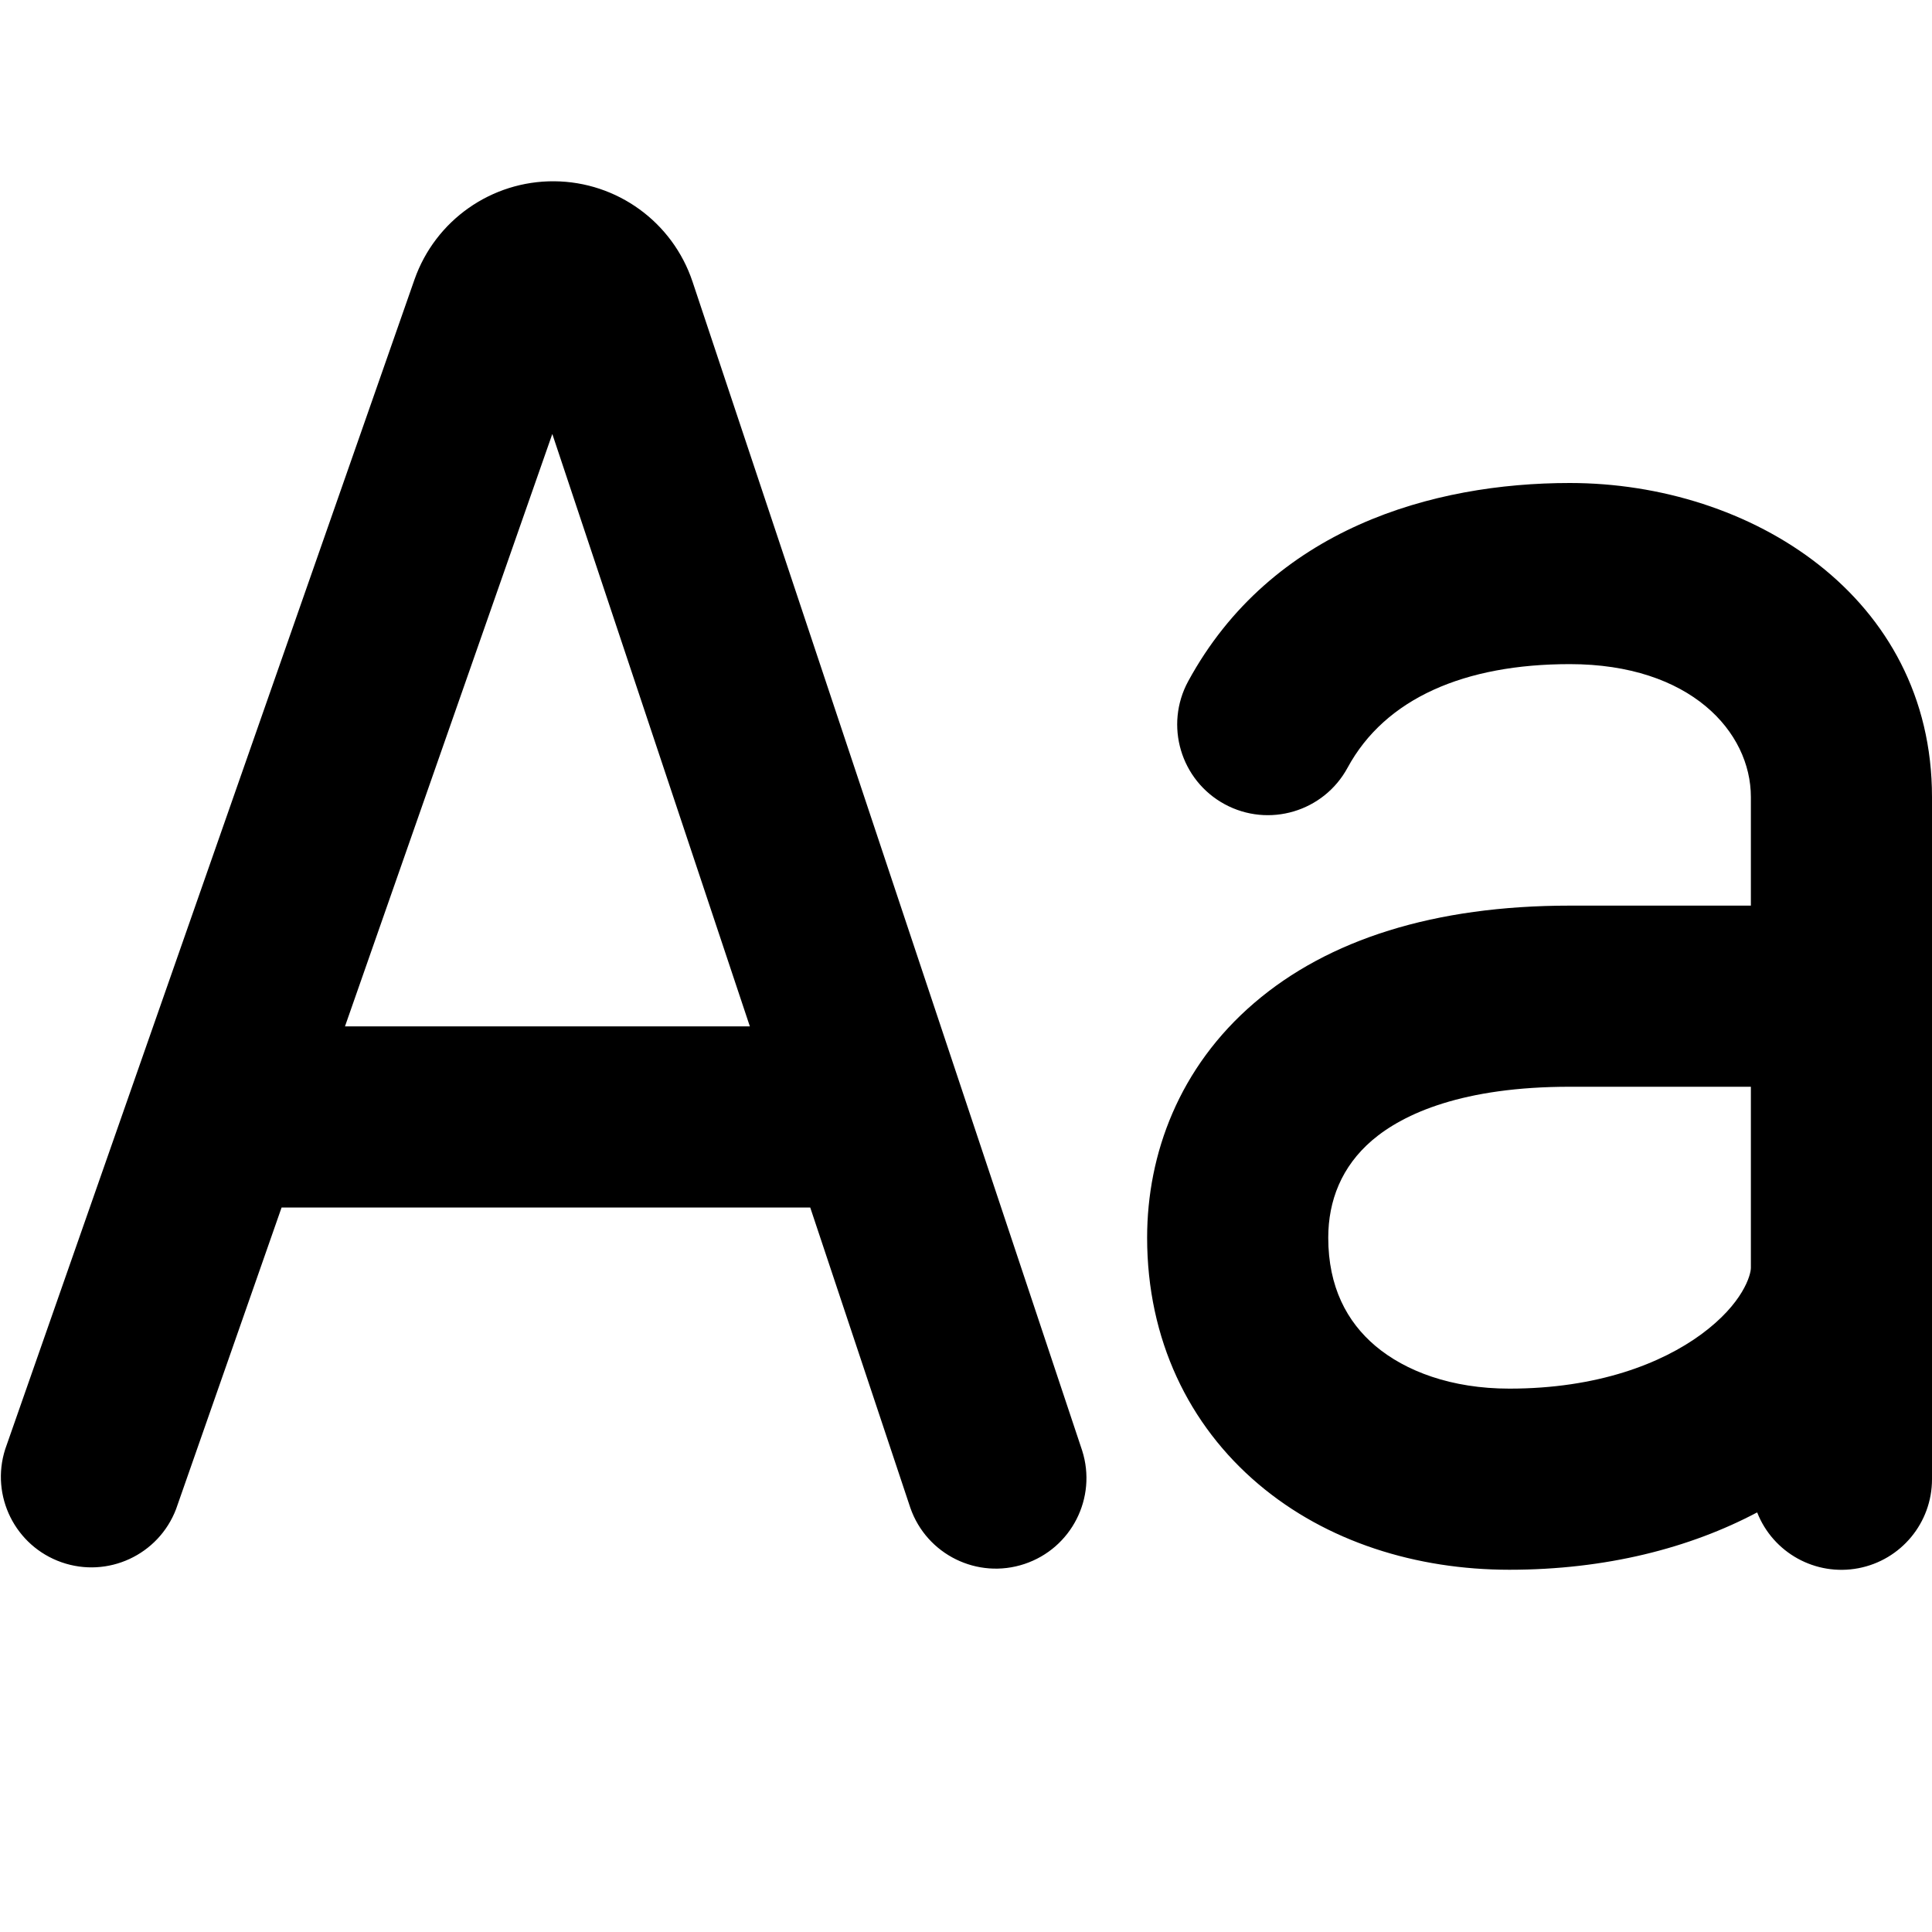
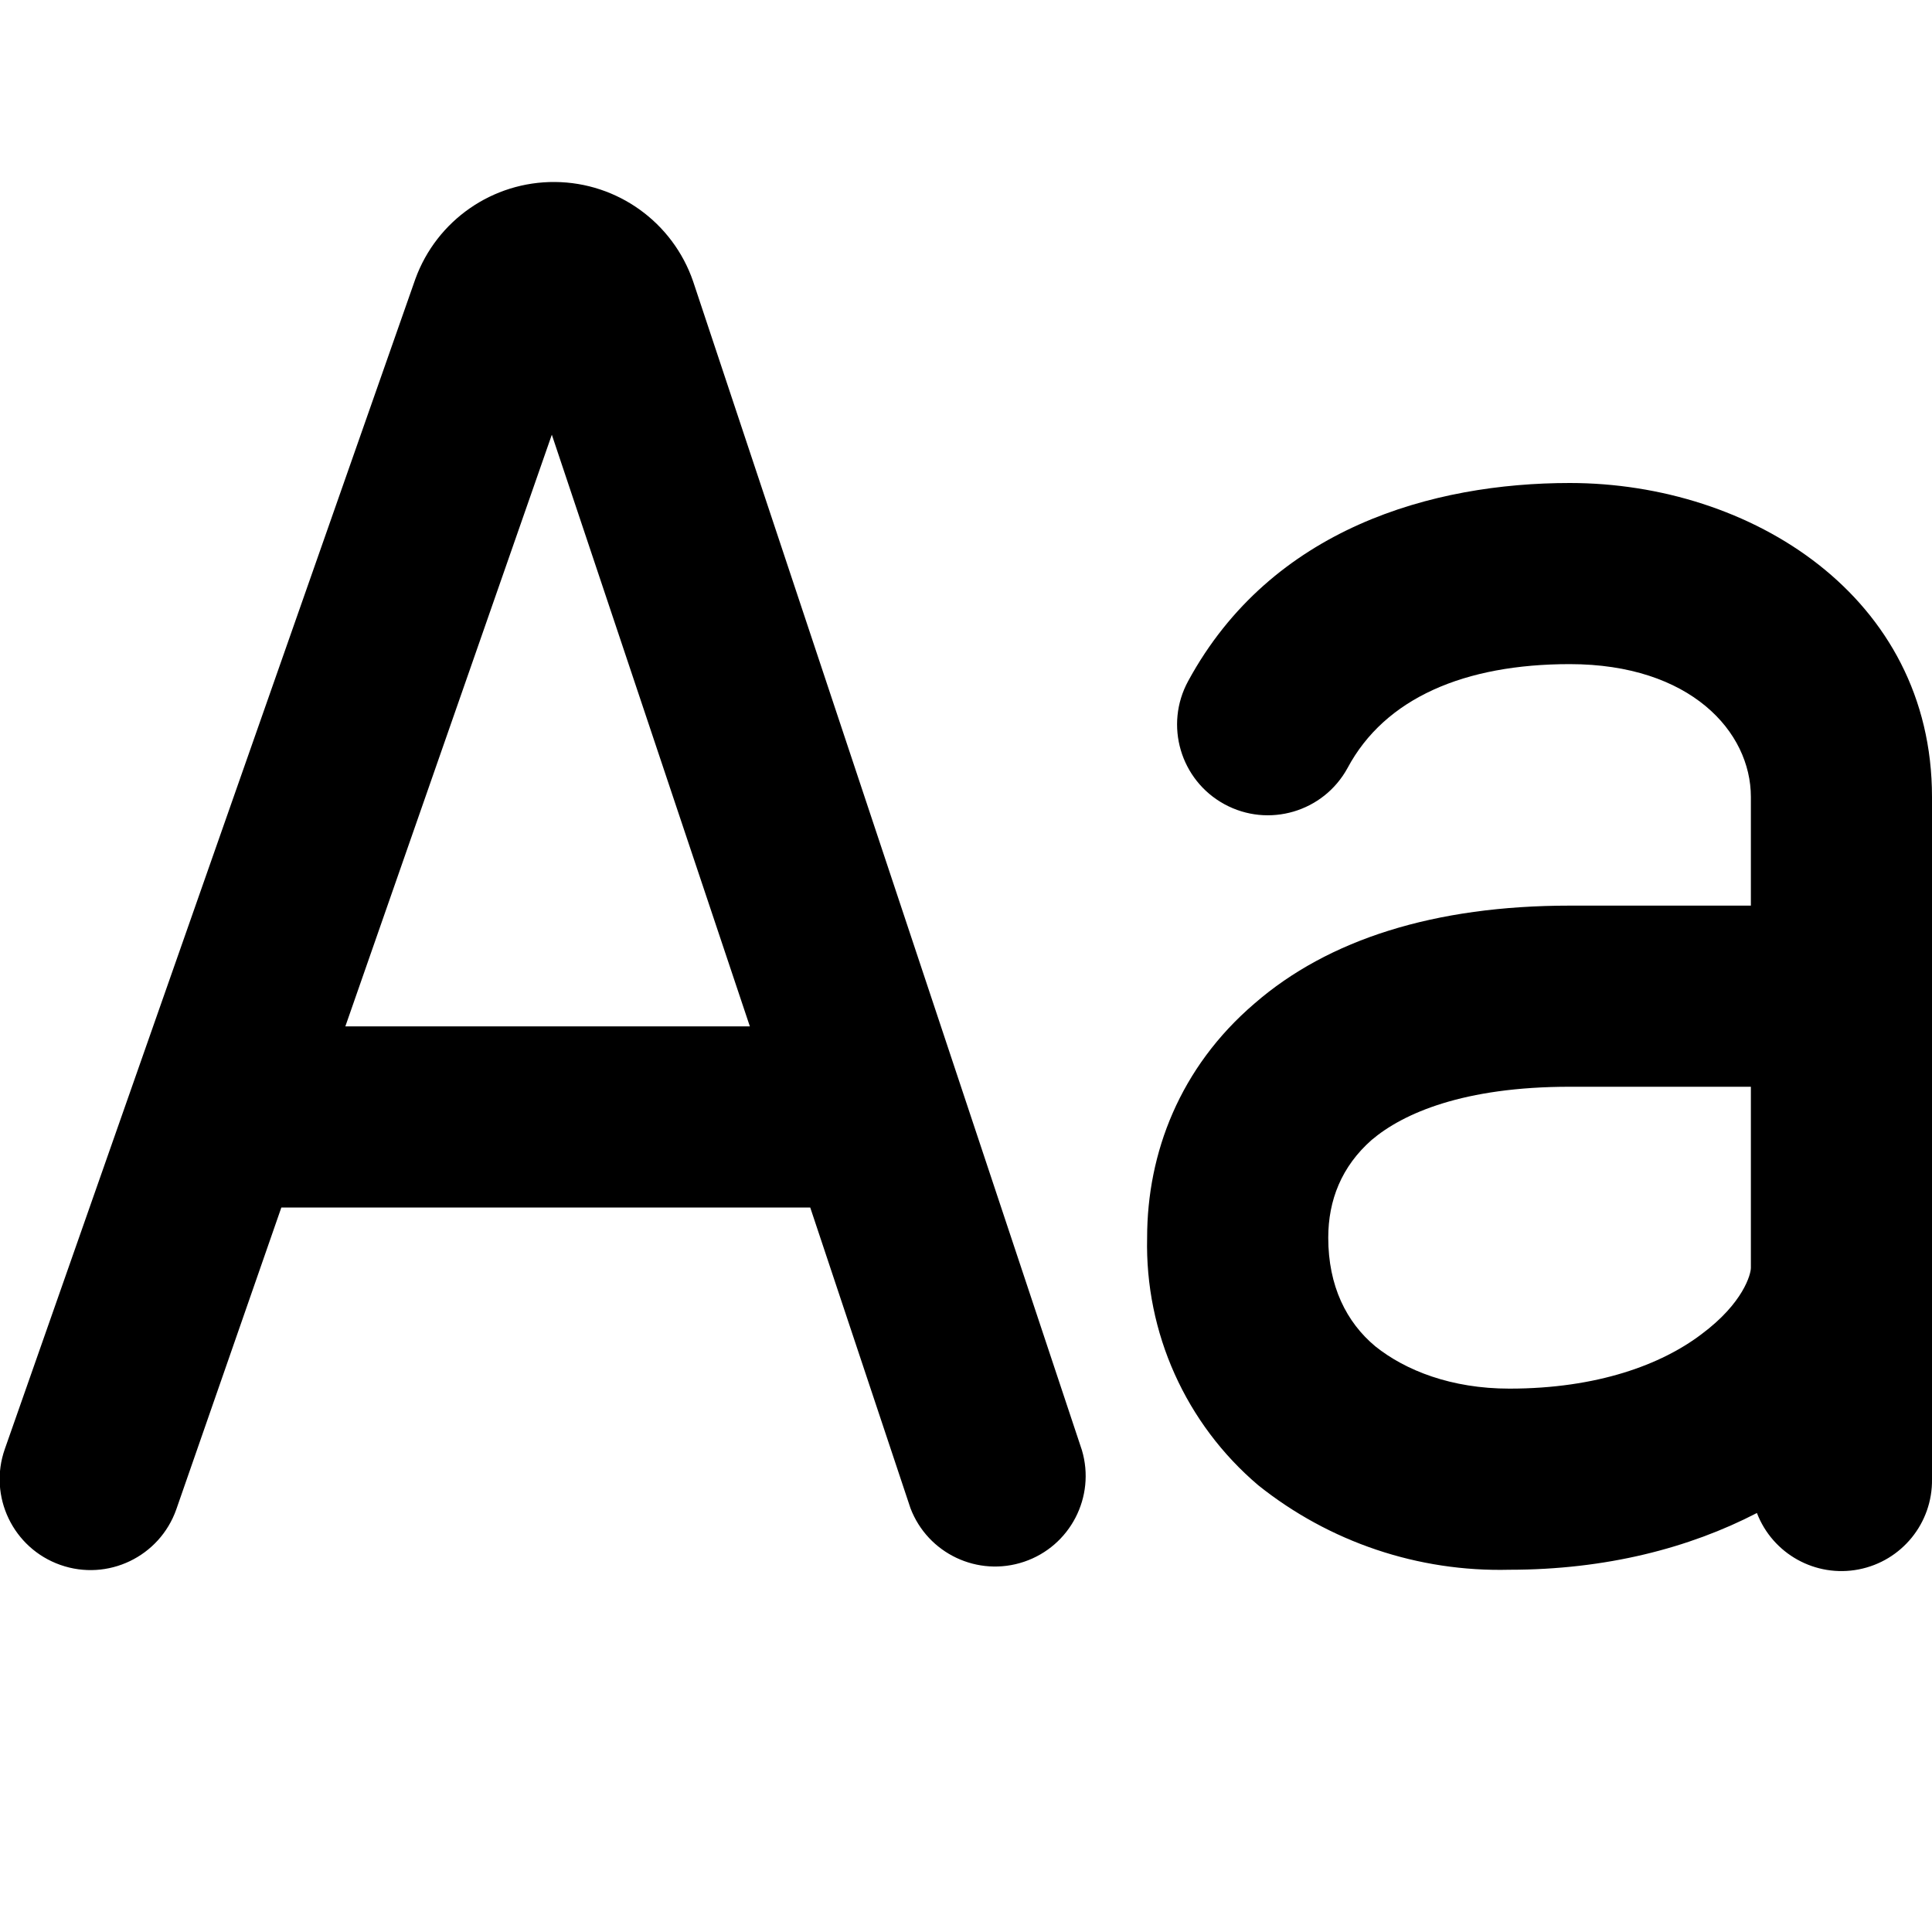
- <svg xmlns="http://www.w3.org/2000/svg" viewBox="0 0 16 16" width="16" height="16">
-   <path d="M6.71 10H2.332l-.874 2.498a.75.75 0 0 1-1.415-.496l3.39-9.688a1.217 1.217 0 0 1 2.302.018l3.227 9.681a.75.75 0 0 1-1.423.474Zm3.13-4.358C10.53 4.374 11.87 4 13 4c1.5 0 3 .939 3 2.601v5.649a.75.75 0 0 1-1.448.275C13.995 12.82 13.3 13 12.5 13c-.77 0-1.514-.231-2.078-.709-.577-.488-.922-1.199-.922-2.041 0-.694.265-1.411.887-1.944C11 7.78 11.88 7.5 13 7.5h1.5v-.899c0-.54-.5-1.101-1.5-1.101-.869 0-1.528.282-1.84.858a.75.75 0 1 1-1.32-.716ZM6.21 8.5 4.574 3.594 2.857 8.5Zm8.29.5H13c-.881 0-1.375.22-1.637.444-.253.217-.363.5-.363.806 0 .408.155.697.39.896.249.21.63.354 1.11.354.732 0 1.26-.209 1.588-.449.35-.257.412-.495.412-.551Z" />
+ <svg xmlns="http://www.w3.org/2000/svg" width="16" height="16">
+   <path d="M6.71 10H2.33l-.87 2.5A.75.75 0 0 1 .04 12l3.4-9.69a1.22 1.22 0 0 1 2.3.02l3.22 9.68a.75.75 0 0 1-1.42.48zm3.13-4.36C10.53 4.37 11.87 4 13 4c1.5 0 3 .94 3 2.6v5.65a.75.75 0 0 1-1.45.28c-.56.29-1.25.47-2.05.47a3.2 3.2 0 0 1-2.08-.7 2.61 2.61 0 0 1-.92-2.05c0-.7.27-1.41.89-1.94.61-.53 1.49-.81 2.61-.81h1.5v-.9c0-.54-.5-1.1-1.5-1.1-.87 0-1.53.28-1.84.86a.75.75 0 1 1-1.32-.72zM6.21 8.5L4.57 3.6 2.86 8.5zm8.29.5H13c-.88 0-1.38.22-1.64.44-.25.22-.36.5-.36.81 0 .4.15.7.39.9.25.2.63.35 1.11.35.73 0 1.26-.2 1.59-.45.35-.26.41-.5.41-.55z" />
</svg>
